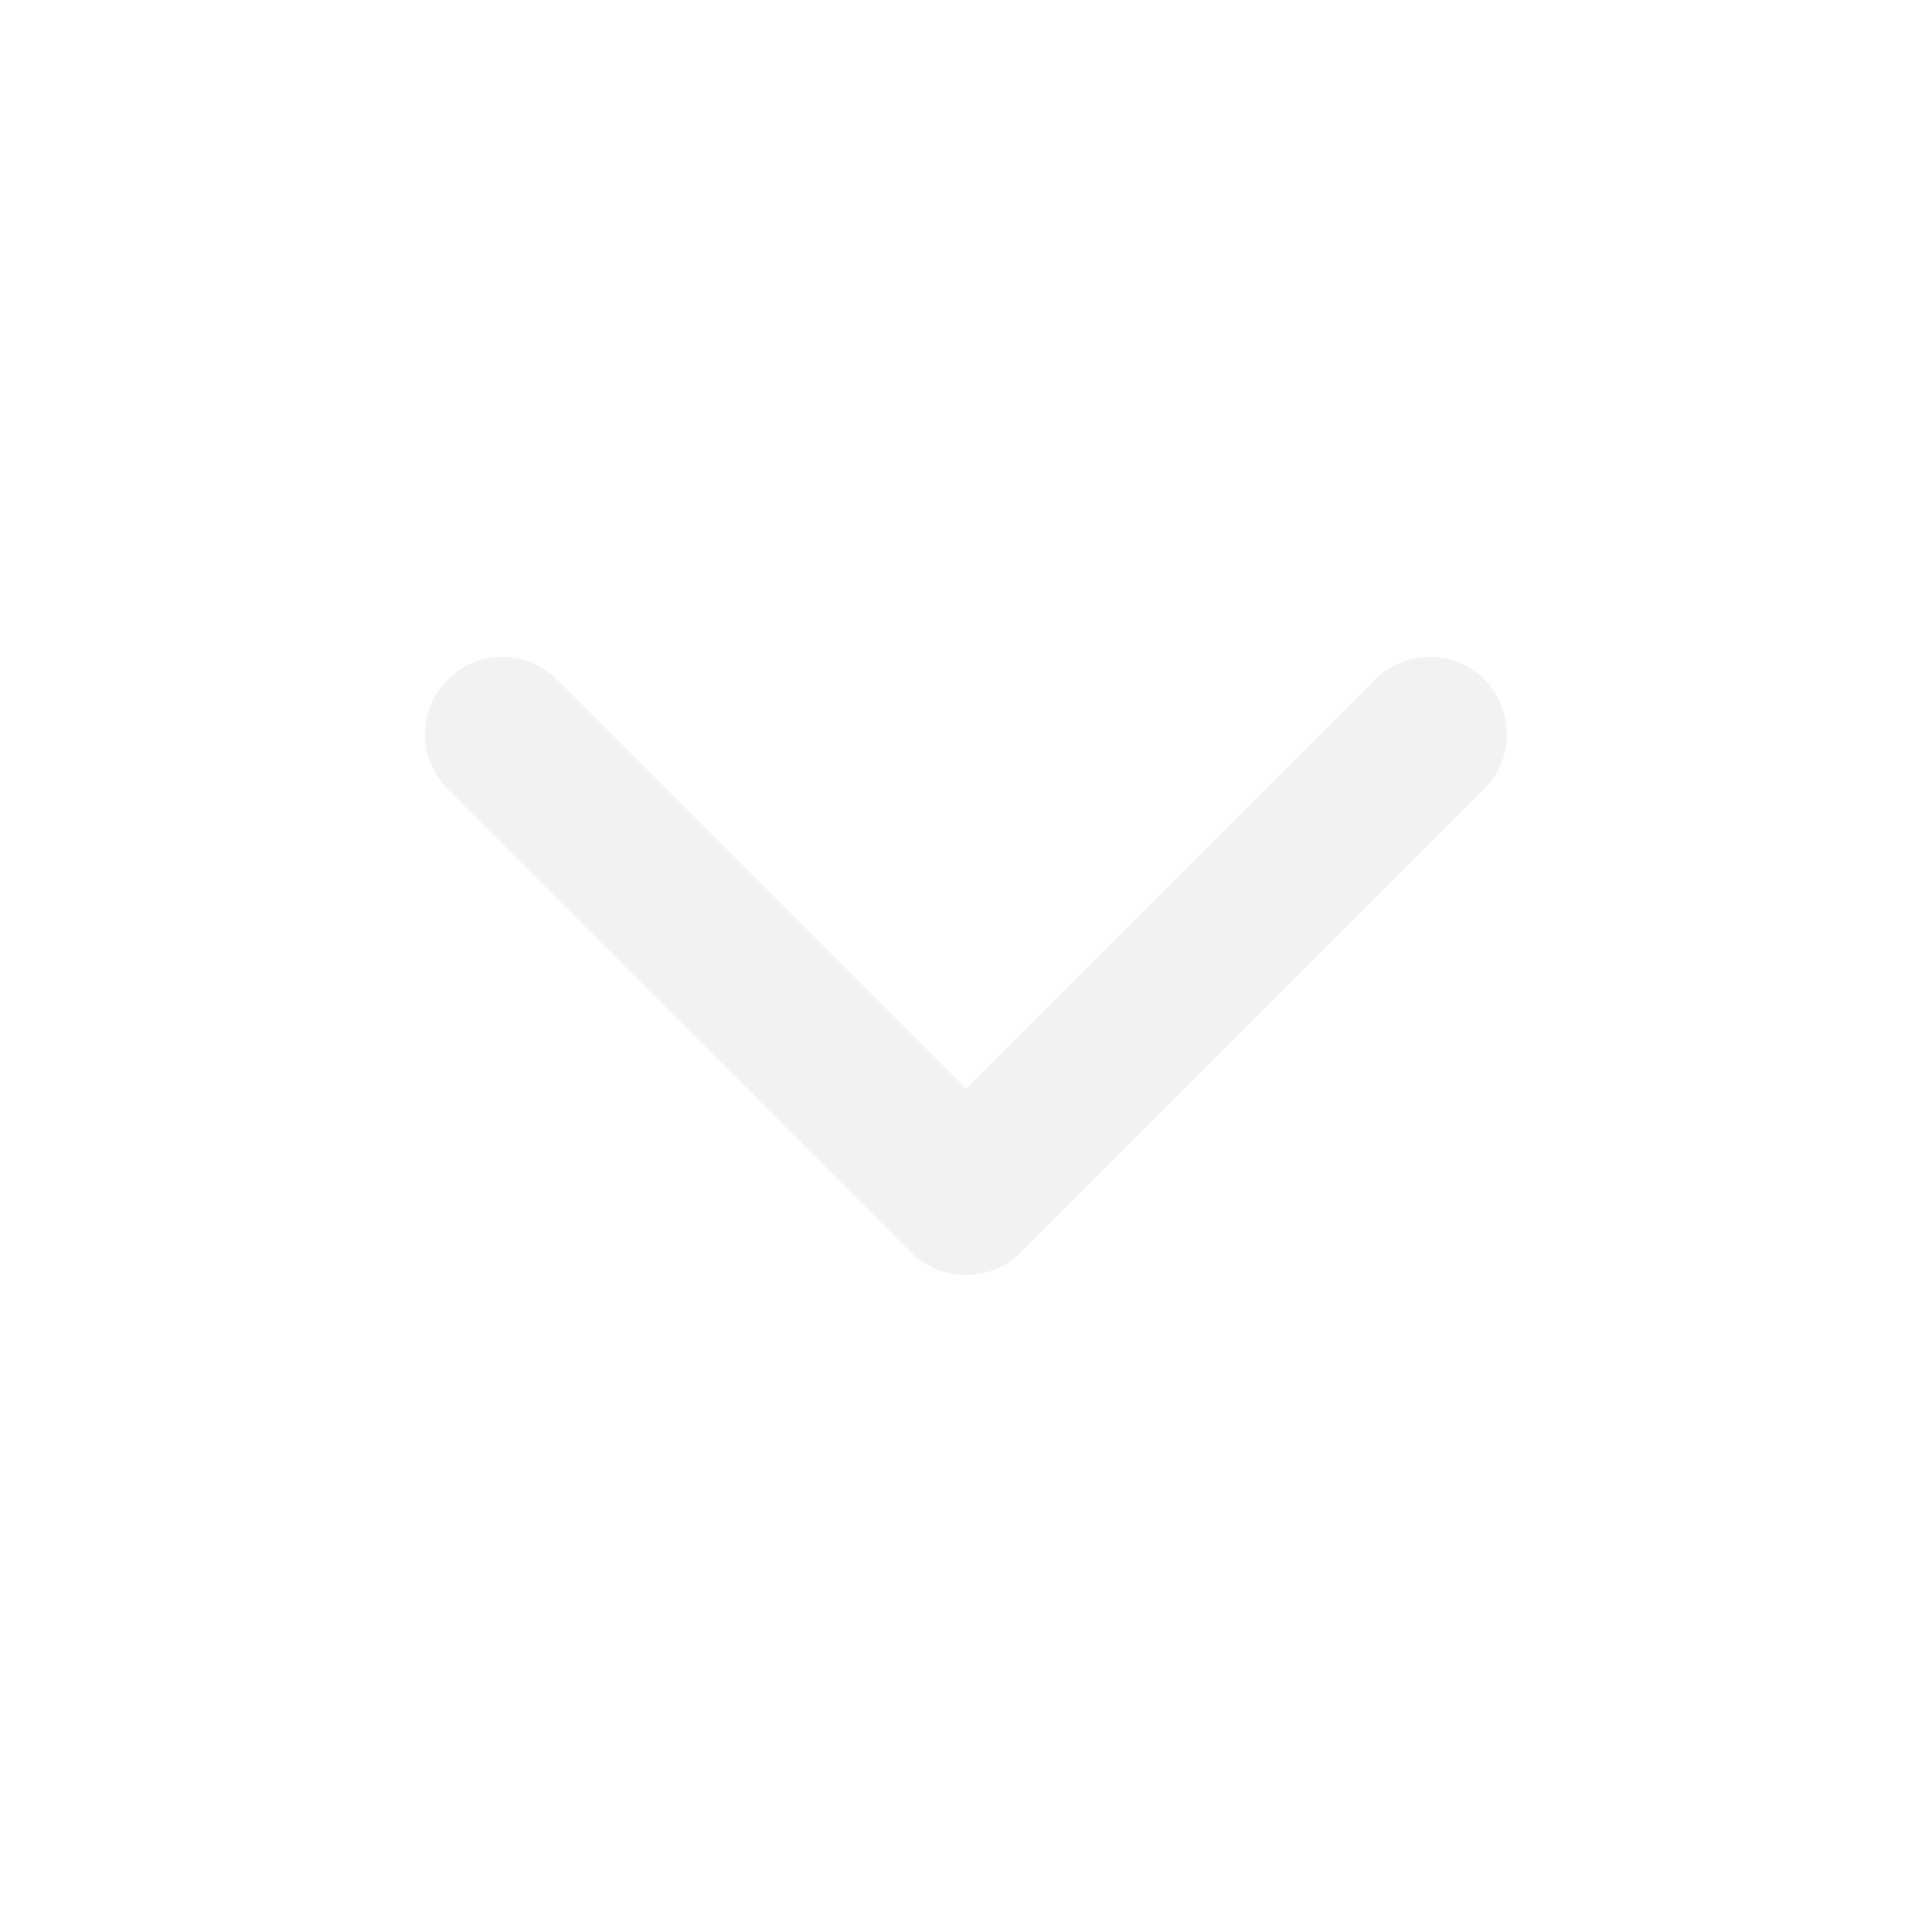
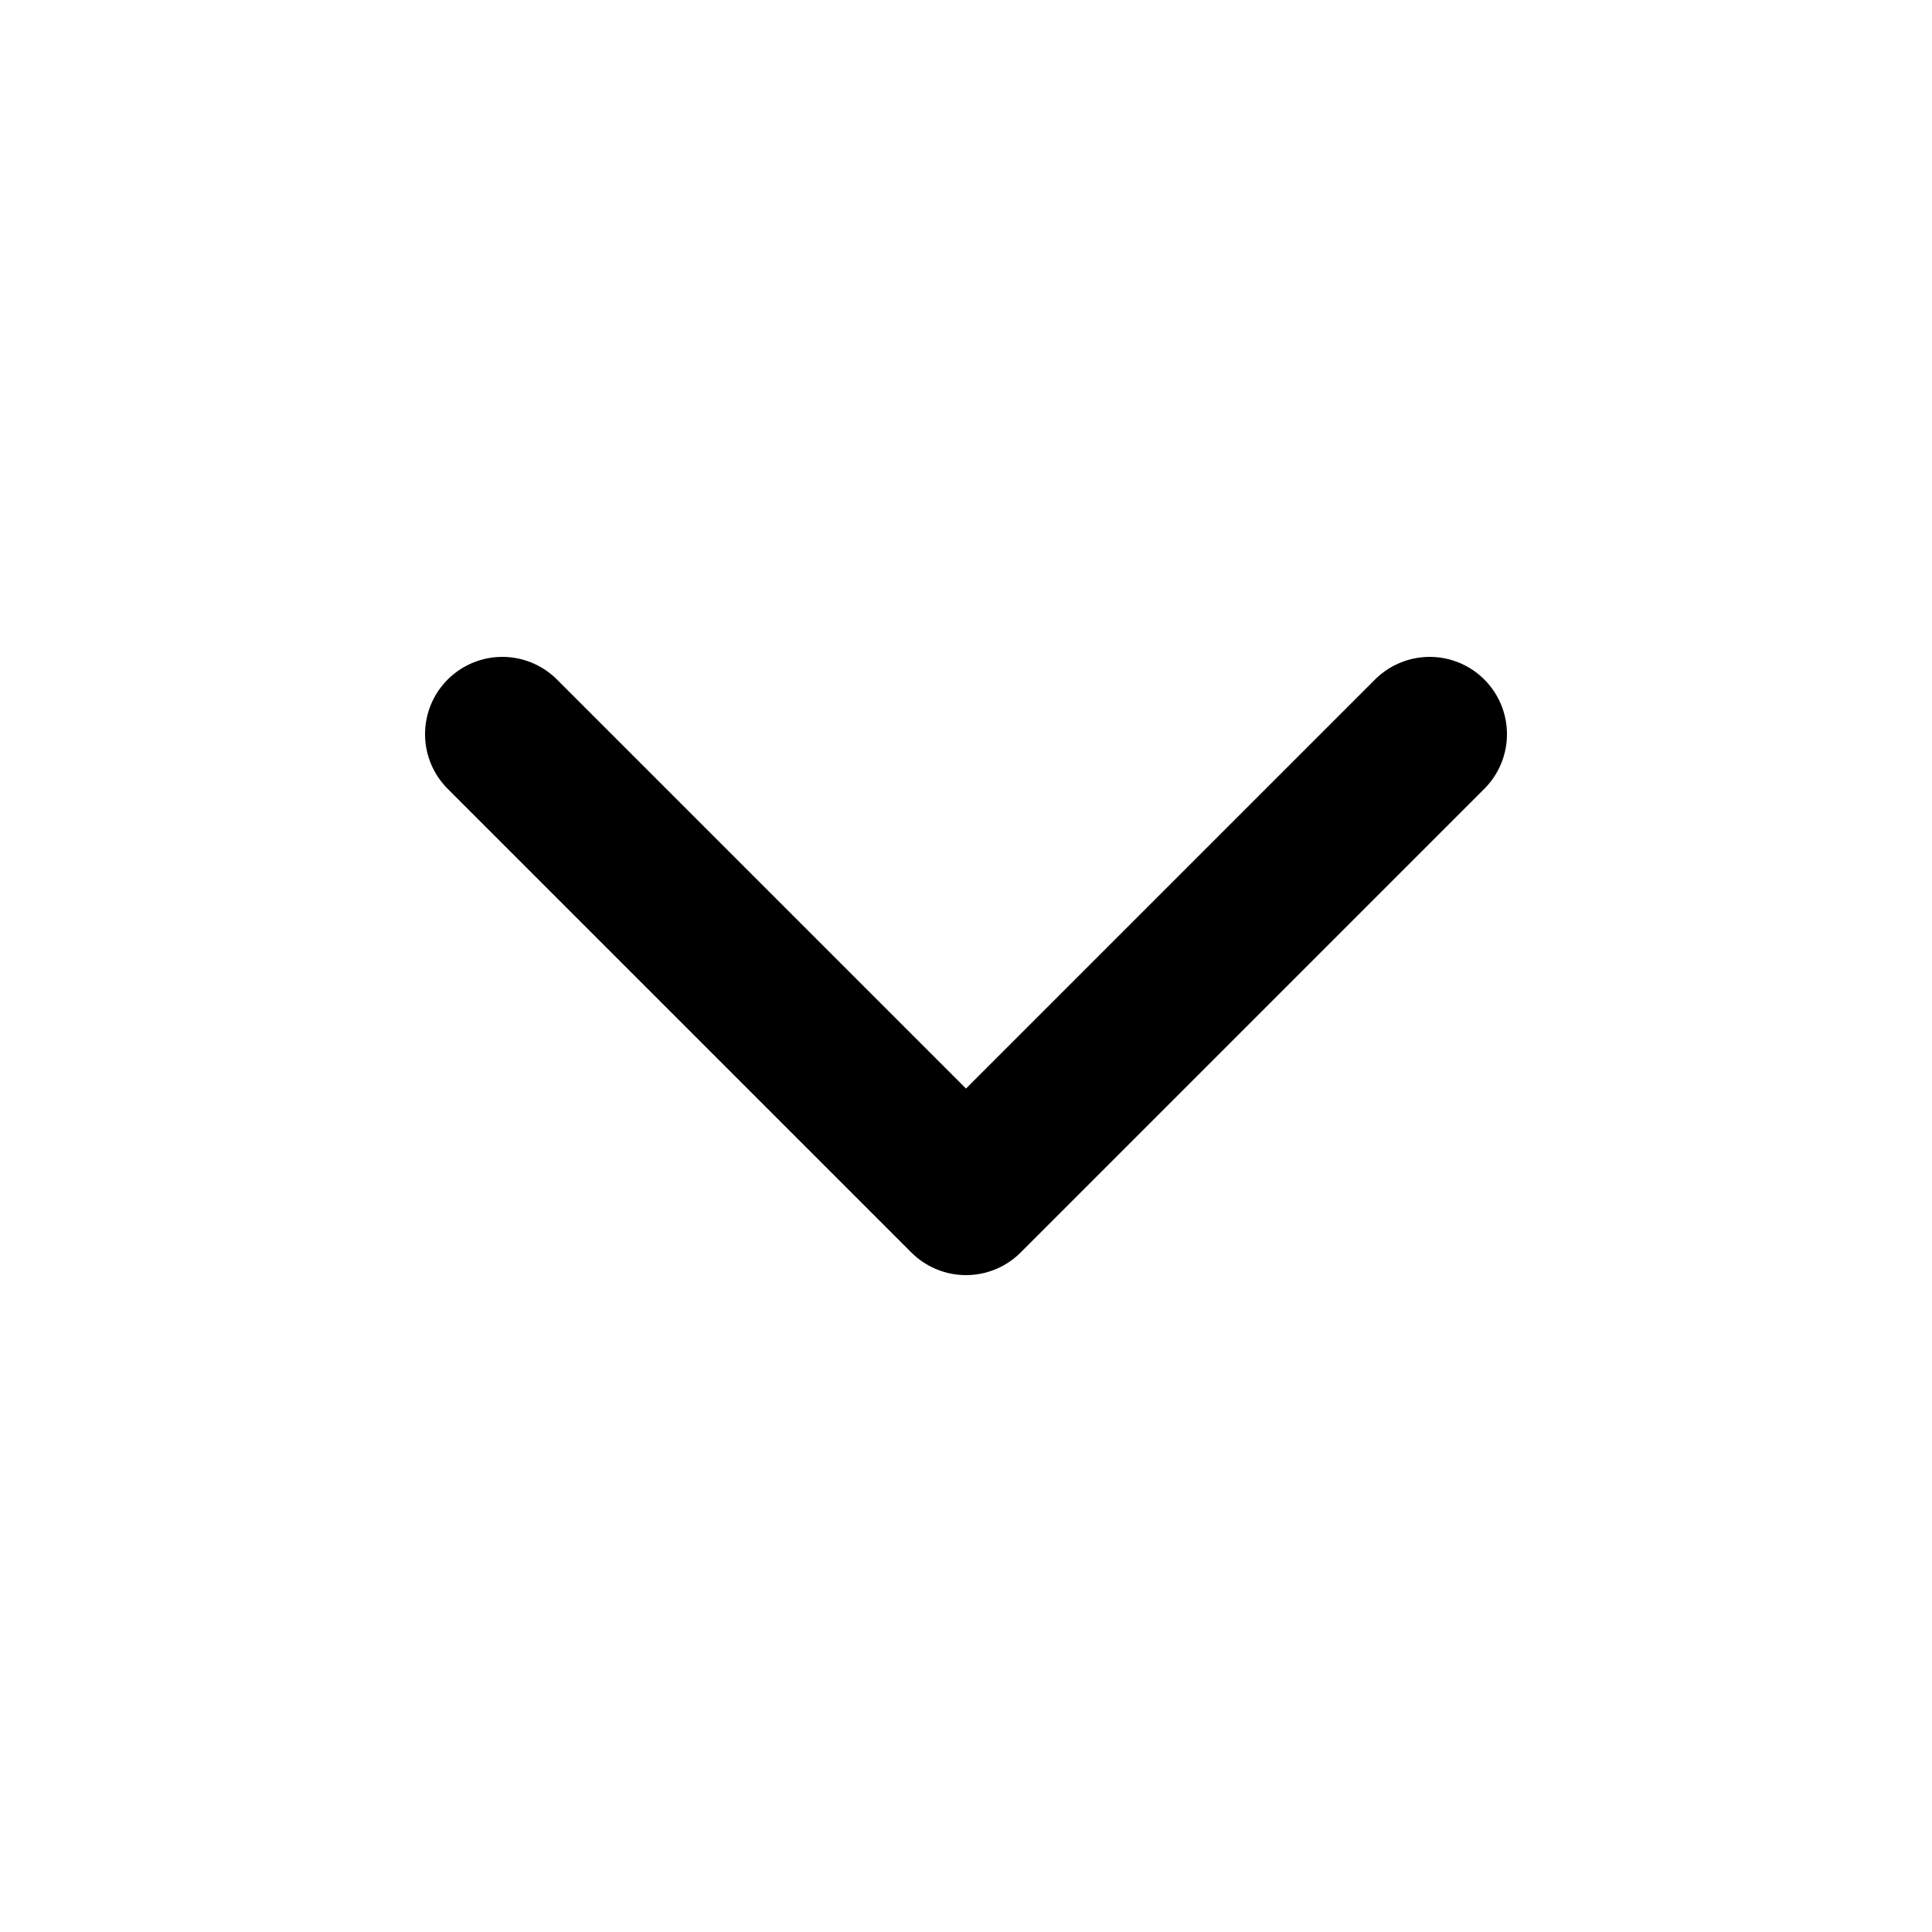
<svg xmlns="http://www.w3.org/2000/svg" width="25" height="25" viewBox="0 0 25 25" fill="none">
-   <path d="M18.5 9.5L12.5 15.5L6.5 9.5" stroke="#F2F2F2" stroke-width="2" stroke-linecap="round" stroke-linejoin="round" />
+   <path d="M18.5 9.5L12.5 15.5L6.5 9.5" stroke="currentColor" stroke-width="2" stroke-linecap="round" stroke-linejoin="round" />
</svg>
